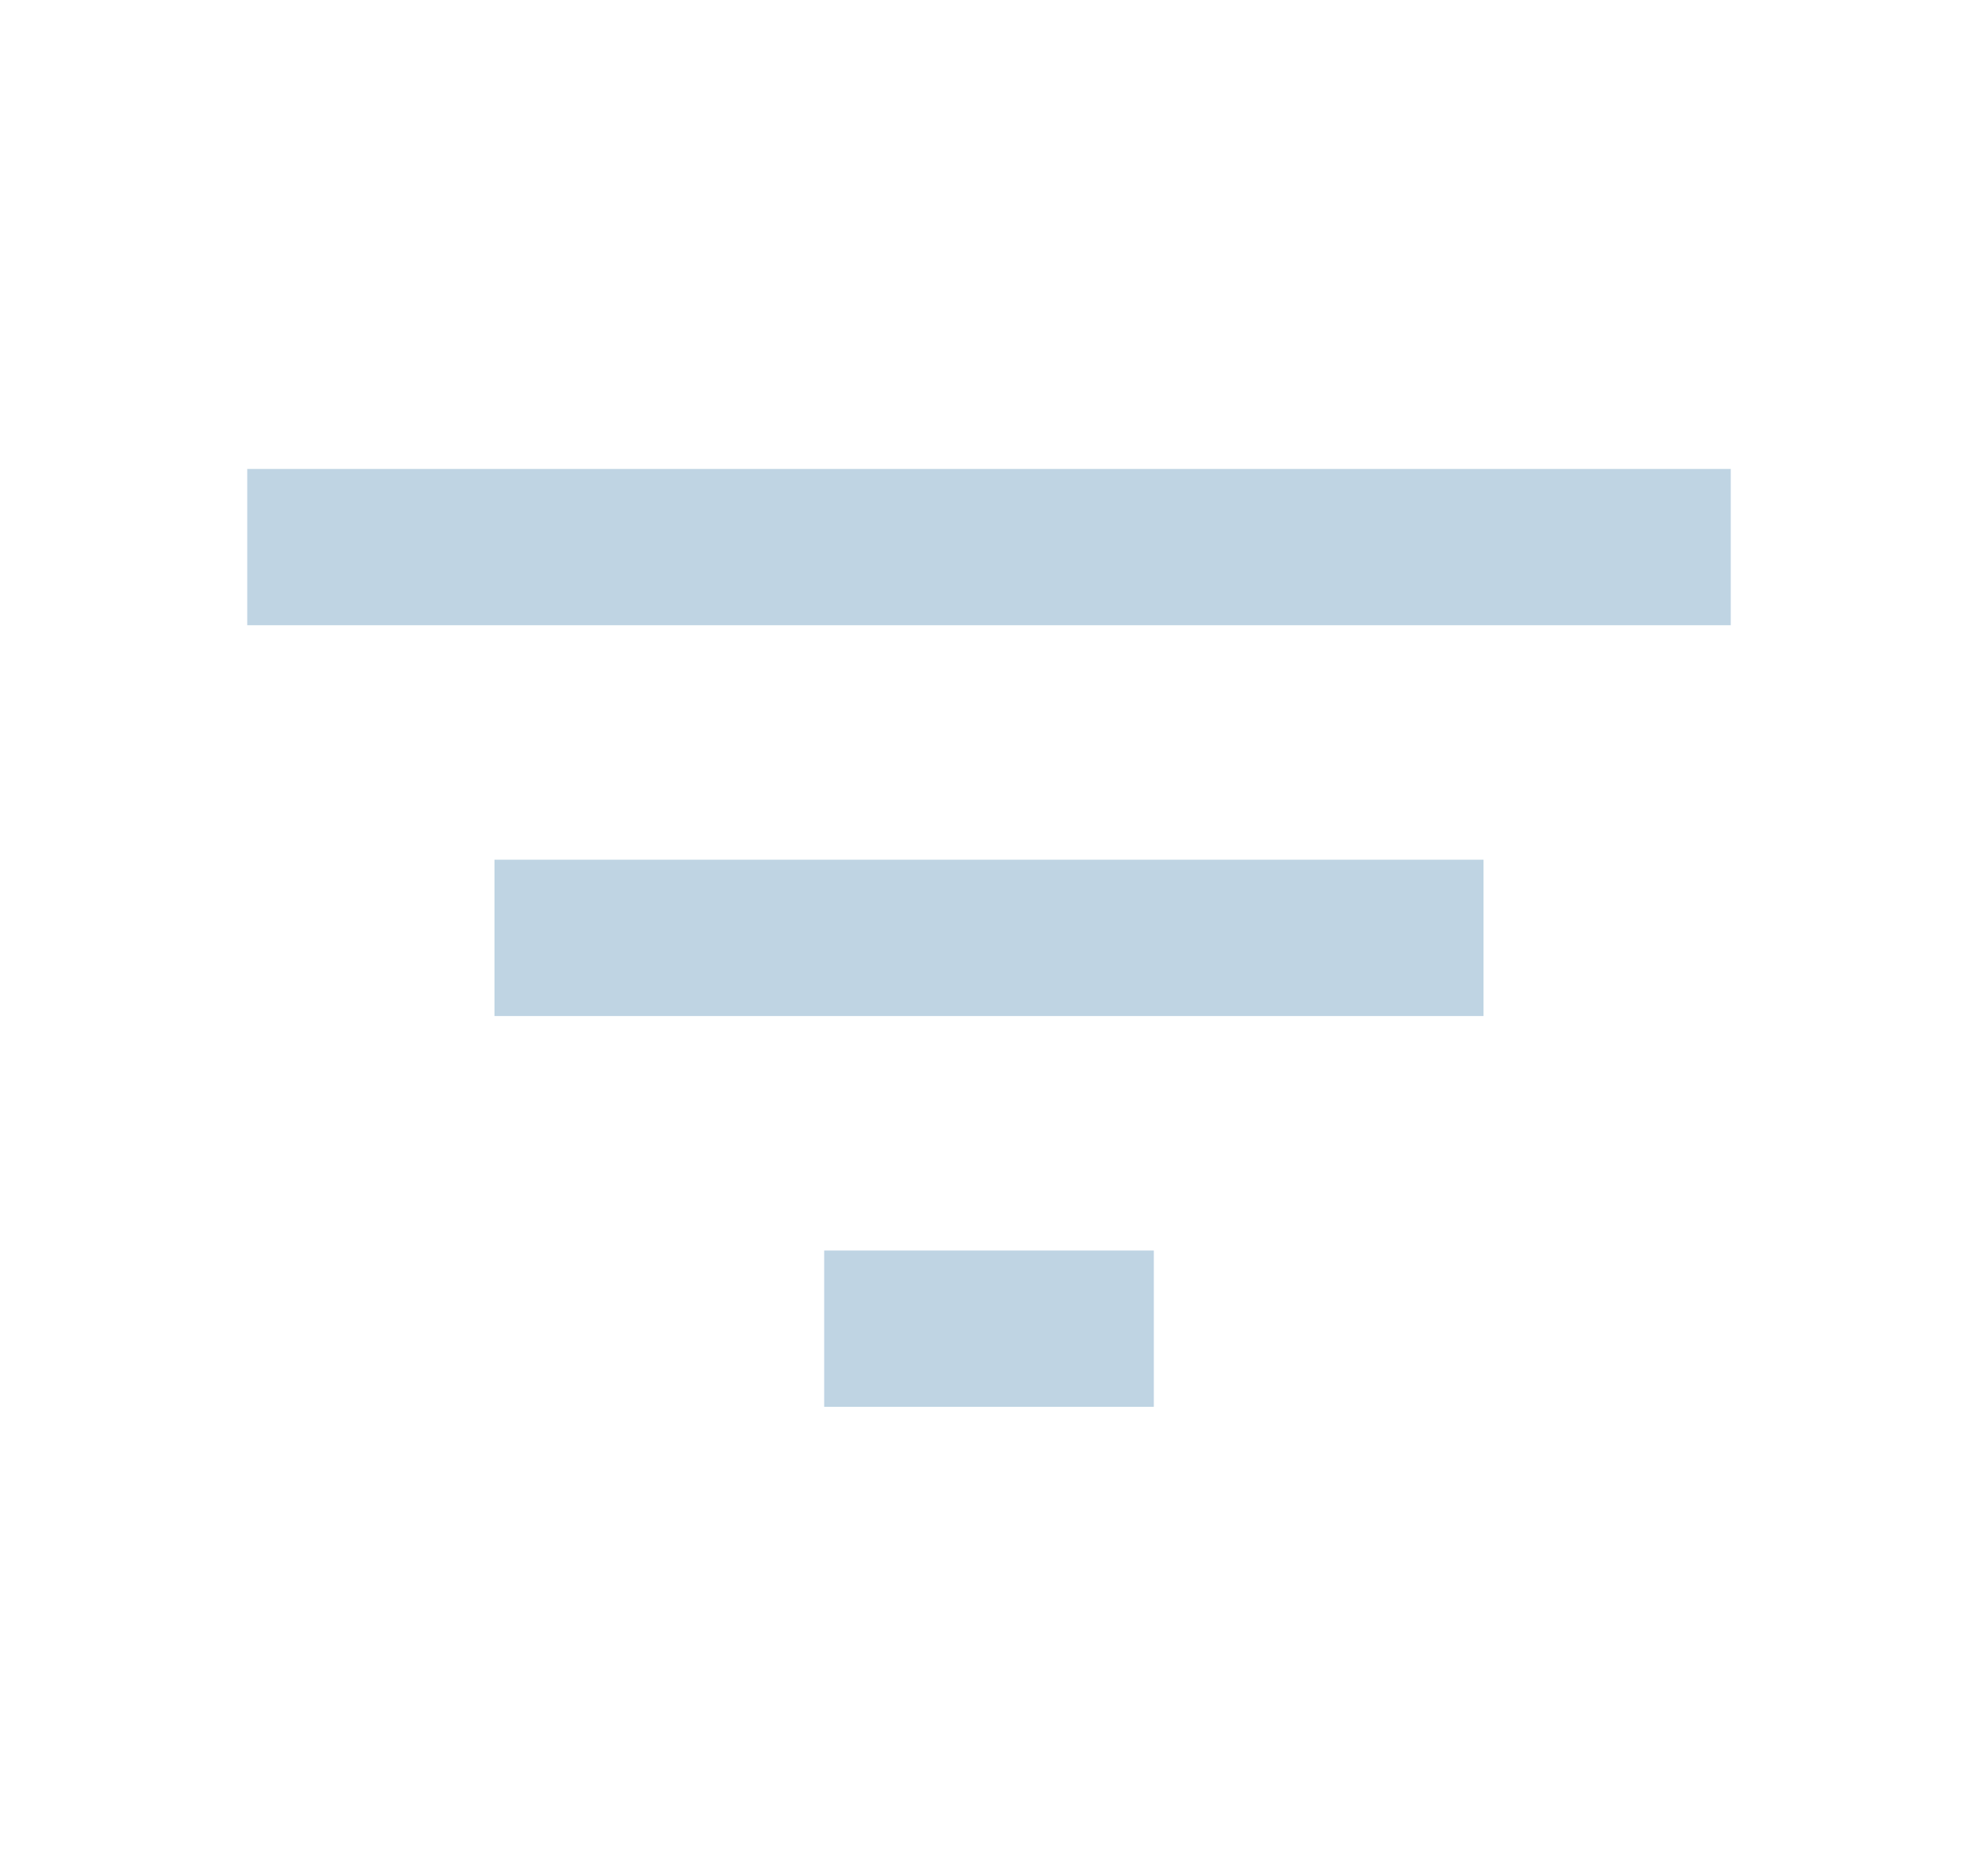
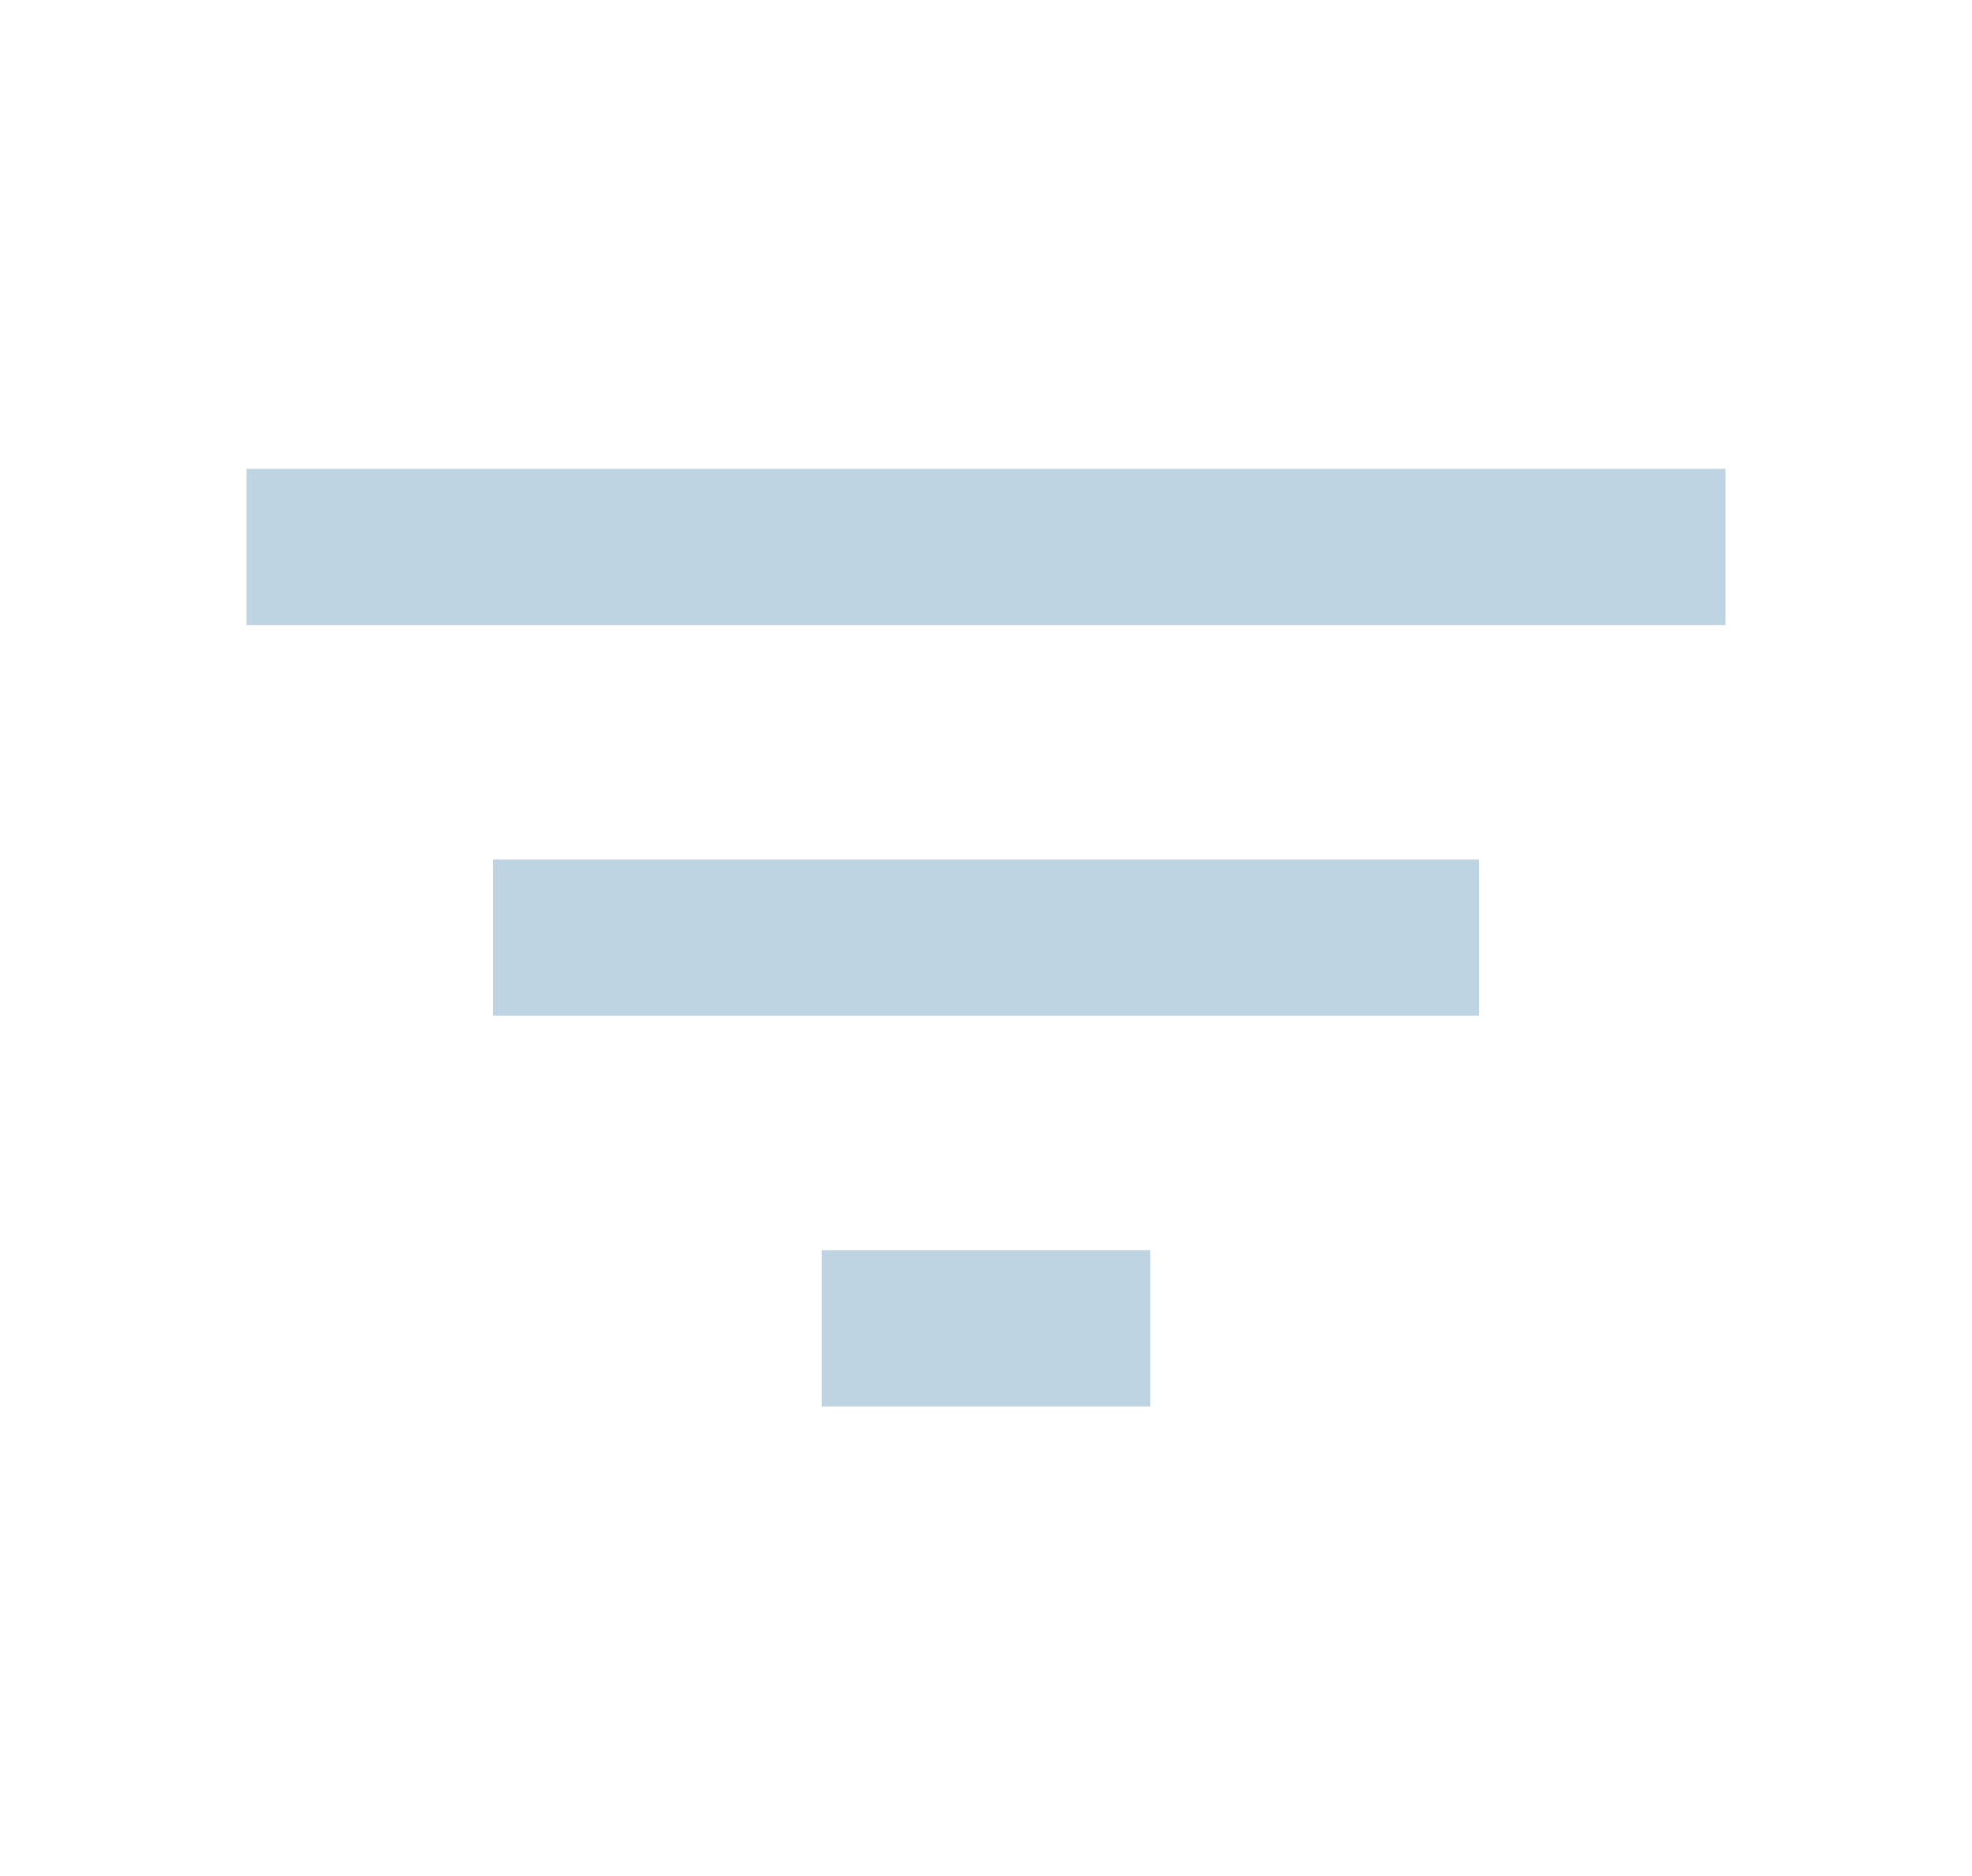
- <svg xmlns="http://www.w3.org/2000/svg" width="58" height="55" viewBox="0 0 58 55" fill="none">
-   <path d="M24.167 41.25V36.667H33.833V41.25H24.167ZM14.5 29.792V25.208H43.5V29.792H14.5ZM7.25 18.333V13.75H50.75V18.333H7.25Z" fill="#BFD4E3" />
+ <svg xmlns="http://www.w3.org/2000/svg" width="61" height="58" viewBox="0 0 61 58" fill="none">
+   <path d="M25.417 43.5V38.667H35.583V43.5H25.417ZM15.25 31.417V26.583H45.75V31.417H15.25ZM7.625 19.333V14.5H53.375V19.333H7.625Z" fill="#BFD4E3" />
</svg>
